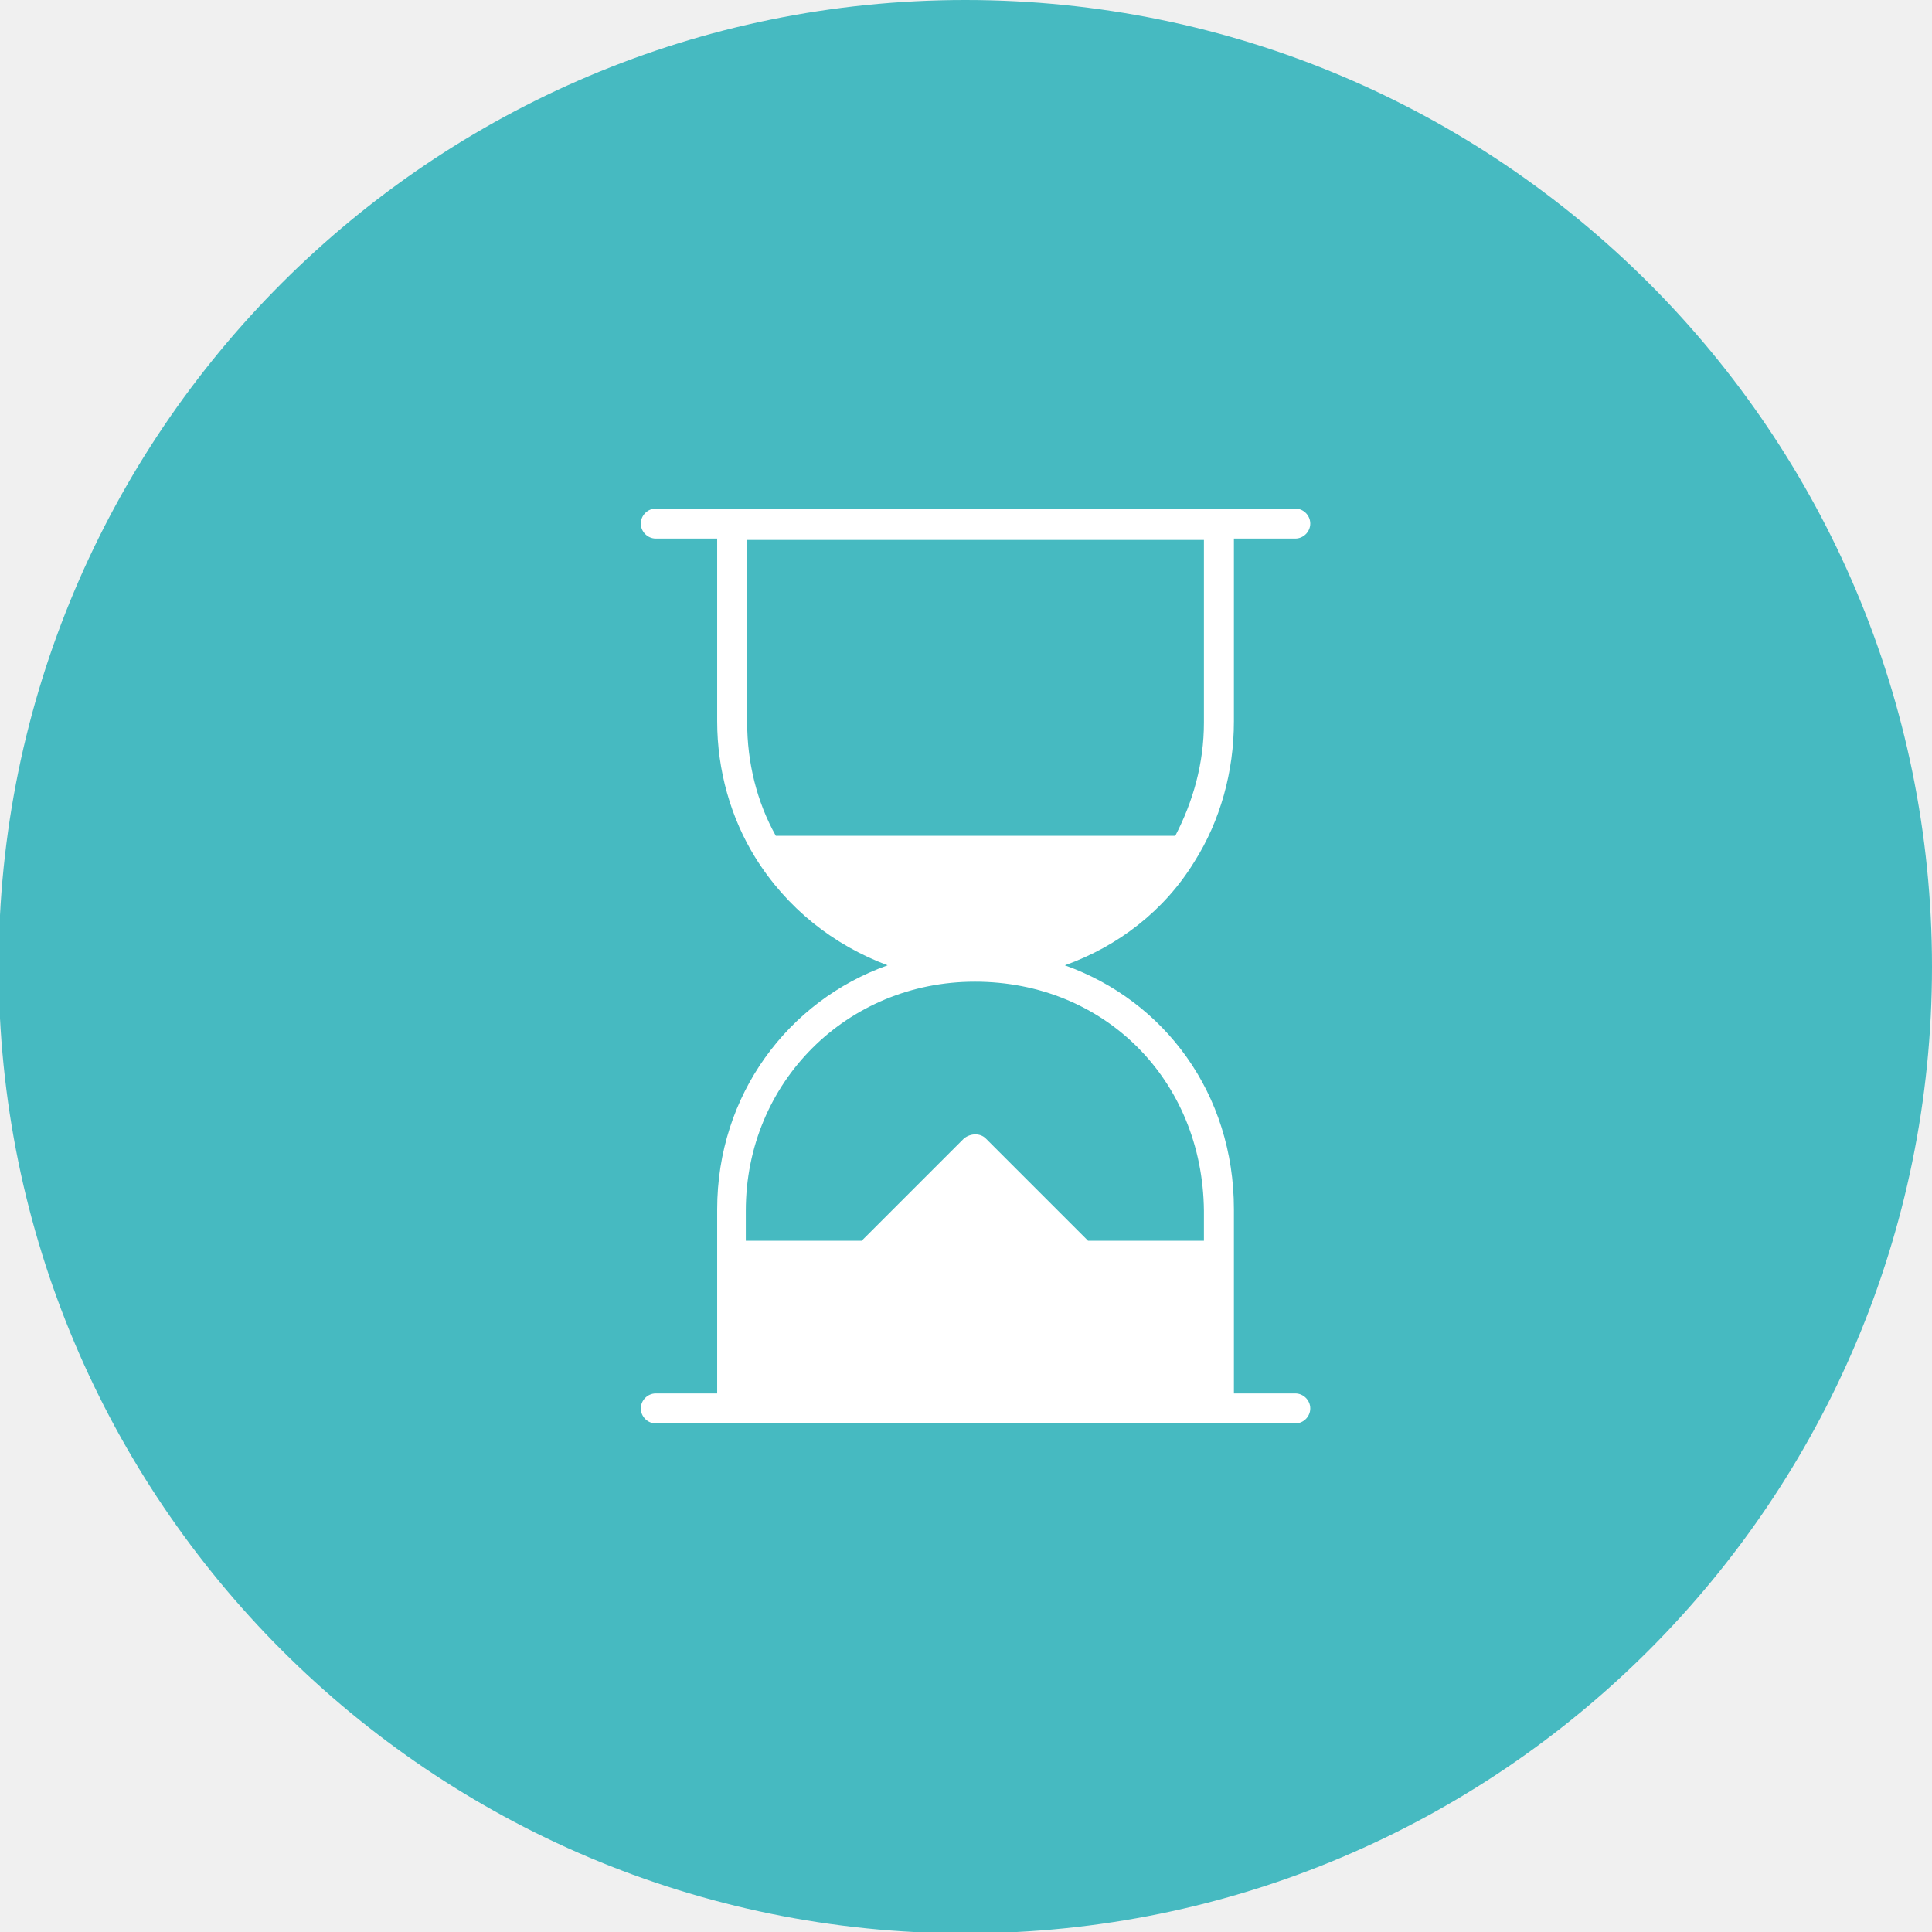
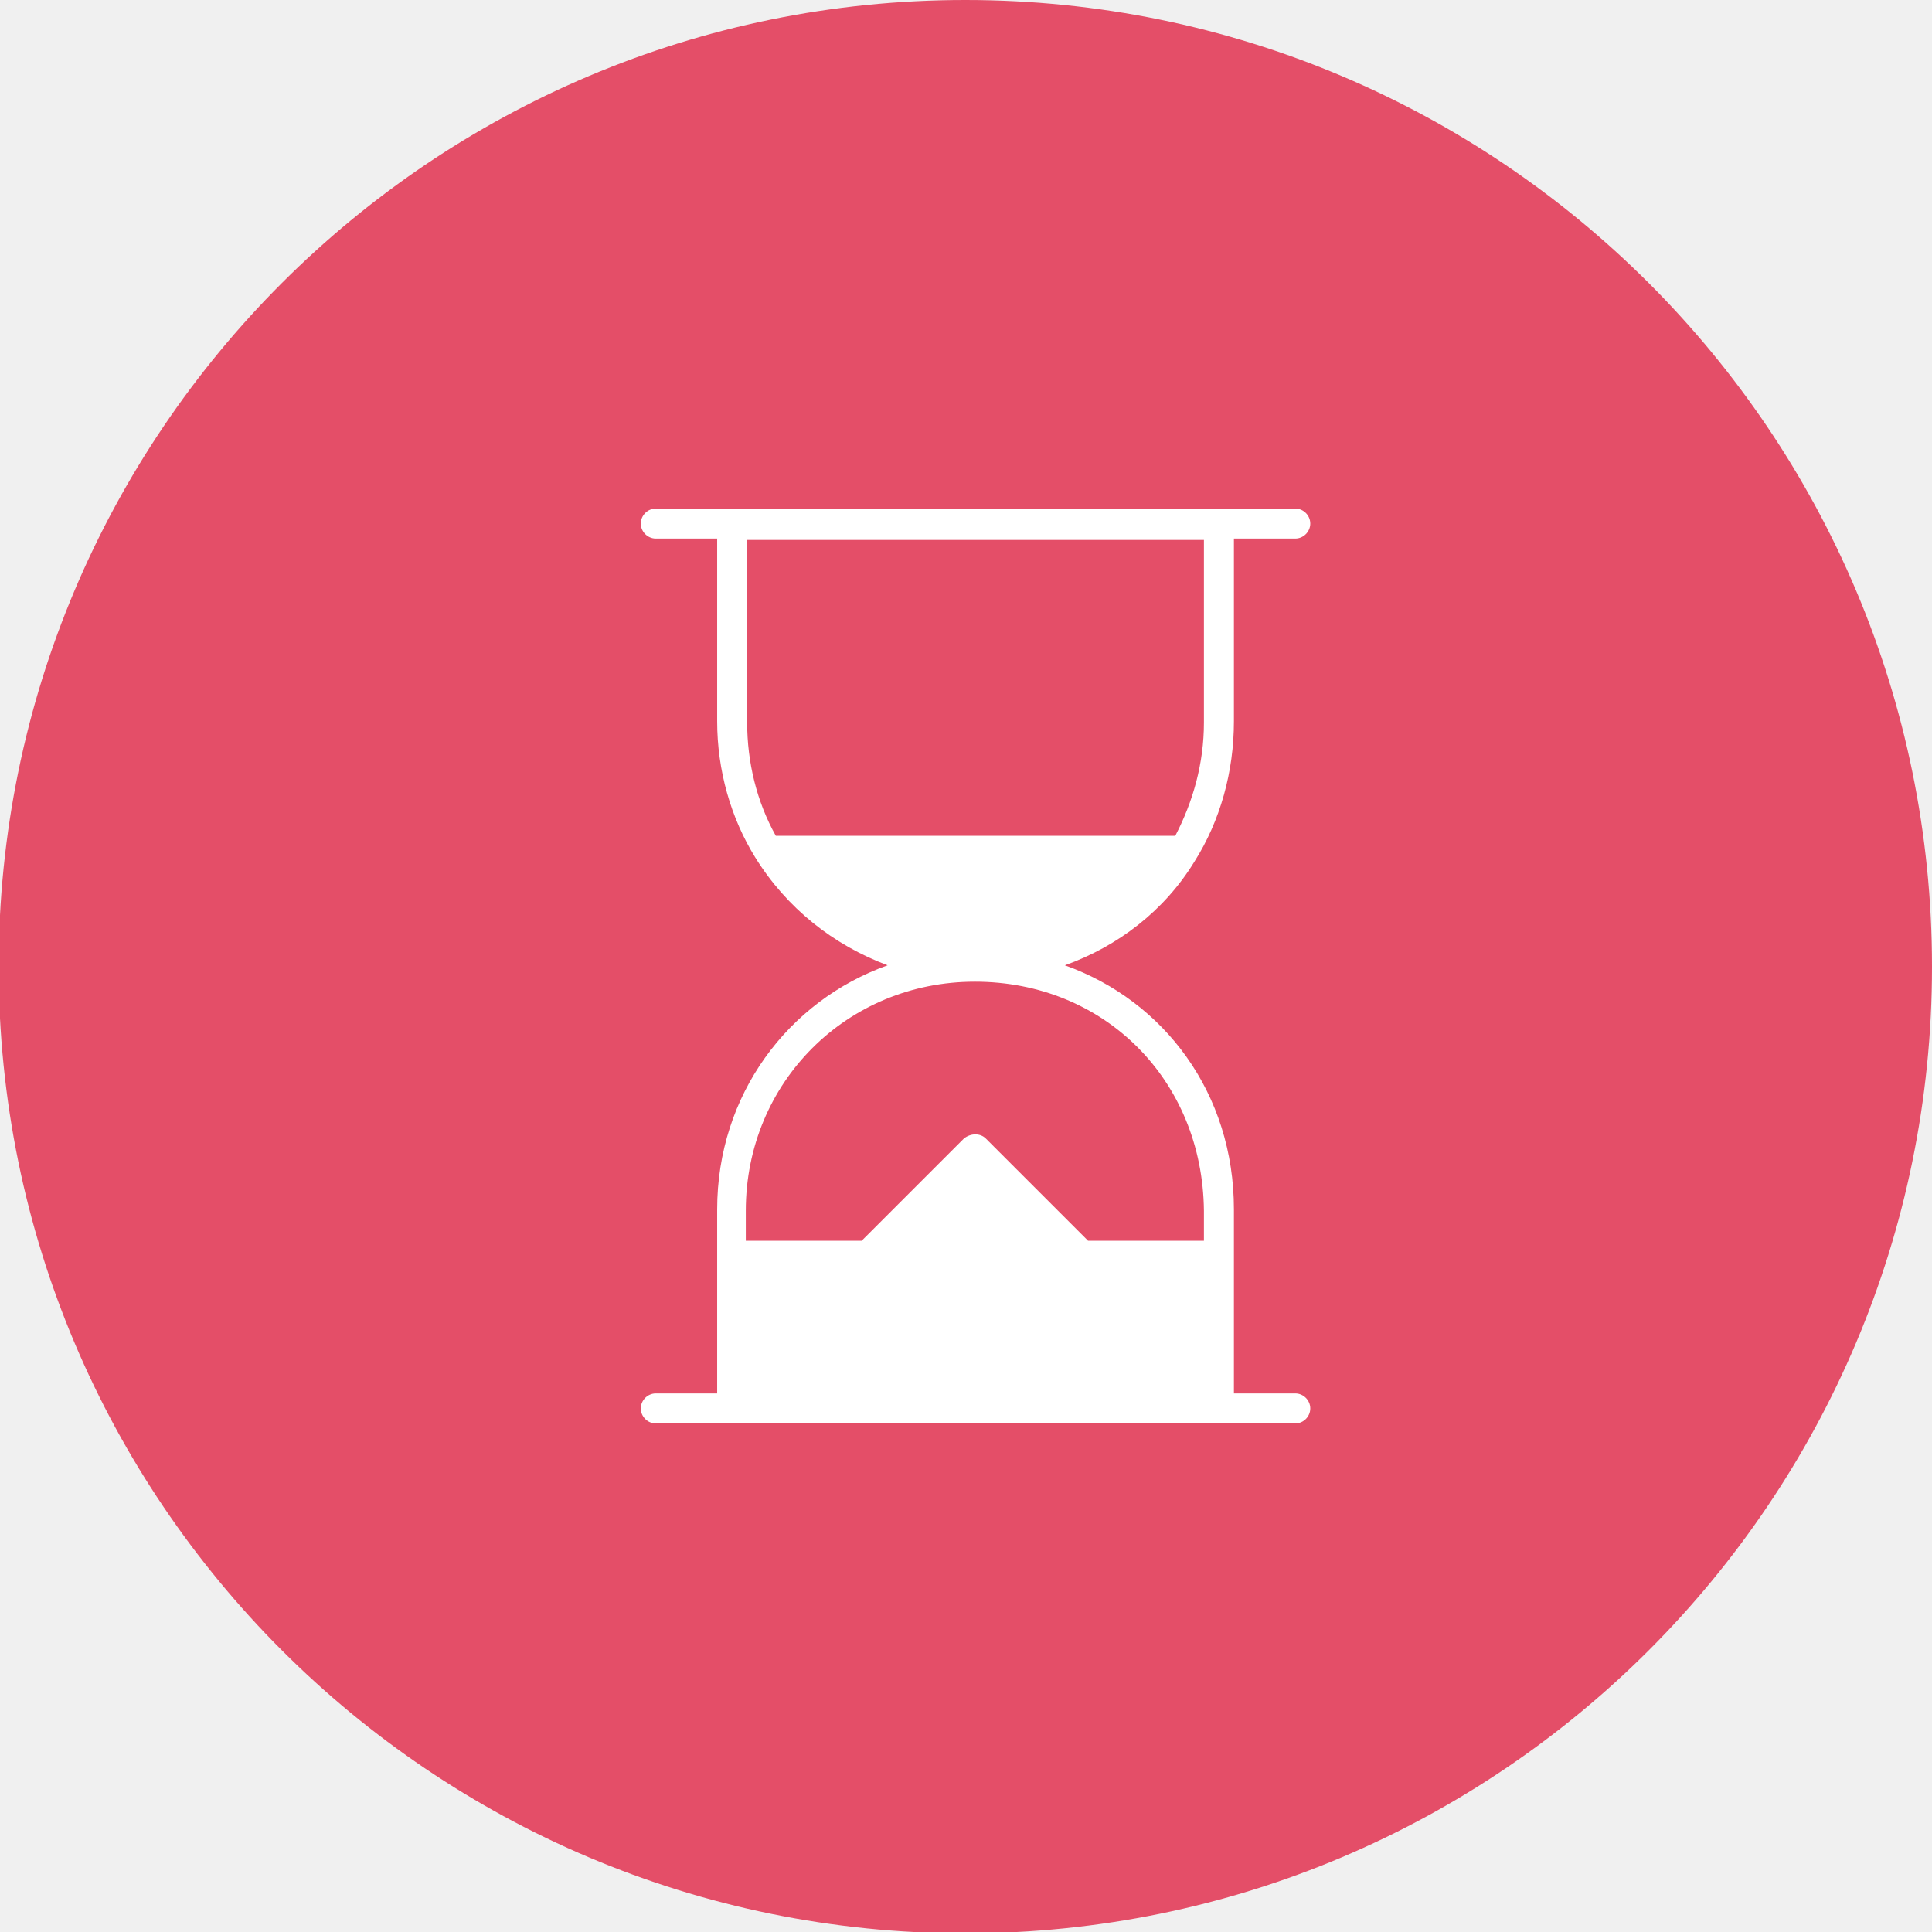
- <svg xmlns="http://www.w3.org/2000/svg" version="1.1" id="Layer_1" x="0px" y="0px" viewBox="886.6 379.1 141.7 141.7" enable-background="new 886.6 379.1 141.7 141.7" xml:space="preserve">
-   <g>
-     <circle fill="#46BAC1" cx="957.4" cy="450" r="70.9" />
-     <path fill="#FFFFFF" d="M981.6,481.3h-4.5v-10.1v-3.4c0-8.5-5.1-15.3-12.4-17.9c3.9-1.4,7.3-4,9.5-7.6c1.9-3,2.9-6.6,2.9-10.3   v-13.4h4.5c0.6,0,1.1-0.5,1.1-1.1c0-0.6-0.5-1.1-1.1-1.1H976h-35.7h-5.6c-0.6,0-1.1,0.5-1.1,1.1c0,0.6,0.5,1.1,1.1,1.1h4.5v13.4   c0,3.6,1,7.1,2.8,10c2.3,3.7,5.7,6.4,9.7,7.9c-7.3,2.6-12.5,9.5-12.5,17.9v3.4v10.1h-4.5c-0.6,0-1.1,0.5-1.1,1.1   c0,0.6,0.5,1.1,1.1,1.1h5.6H976h5.6c0.6,0,1.1-0.5,1.1-1.1C982.7,481.8,982.2,481.3,981.6,481.3z M943.6,440.4l-0.1,0   c-1.4-2.5-2.1-5.4-2.1-8.3v-13.4h33.5v13.4c0,3-0.8,5.8-2.1,8.3H943.6z M974.9,470.1h-8.5l-7.5-7.5c-0.4-0.4-1.1-0.4-1.6,0   l-7.5,7.5h-8.5v-2.2c0-9.4,7.4-16.8,16.8-16.8c9.5,0,16.7,7.2,16.8,16.8V470.1z" />
+ <svg xmlns="http://www.w3.org/2000/svg" id="Layer_1" enable-background="new 886.6 379.1 141.7 141.7" xml:space="preserve" viewBox="886.6 379.1 141.7 141.7" height="100%" width="100%" version="1.1" y="0px" x="0px">
+   <g id="g3">
+     <circle id="circle5" style="fill:#e44e68;" cy="450" cx="957.4" r="70.9" fill="#46BAC1" />
+     <path id="path7" d="M981.6,481.3h-4.5v-13.5c0-8.5-5.1-15.3-12.4-17.9,3.9-1.4,7.3-4,9.5-7.6,1.9-3,2.9-6.6,2.9-10.3v-13.4h4.5c0.6,0,1.1-0.5,1.1-1.1s-0.5-1.1-1.1-1.1h-46.9c-0.6,0-1.1,0.5-1.1,1.1s0.5,1.1,1.1,1.1h4.5v13.4c0,3.6,1,7.1,2.8,10,2.3,3.7,5.7,6.4,9.7,7.9-7.3,2.6-12.5,9.5-12.5,17.9v13.5h-4.5c-0.6,0-1.1,0.5-1.1,1.1s0.5,1.1,1.1,1.1h46.9c0.6,0,1.1-0.5,1.1-1.1s-0.5-1.1-1.1-1.1zm-38-40.9h-0.1c-1.4-2.5-2.1-5.4-2.1-8.3v-13.4h33.5v13.4c0,3-0.8,5.8-2.1,8.3h-29.2zm31.3,29.7h-8.5l-7.5-7.5c-0.4-0.4-1.1-0.4-1.6,0l-7.5,7.5h-8.5v-2.2c0-9.4,7.4-16.8,16.8-16.8,9.5,0,16.7,7.2,16.8,16.8v2.2z" fill="#FFFFFF" />
  </g>
</svg>
